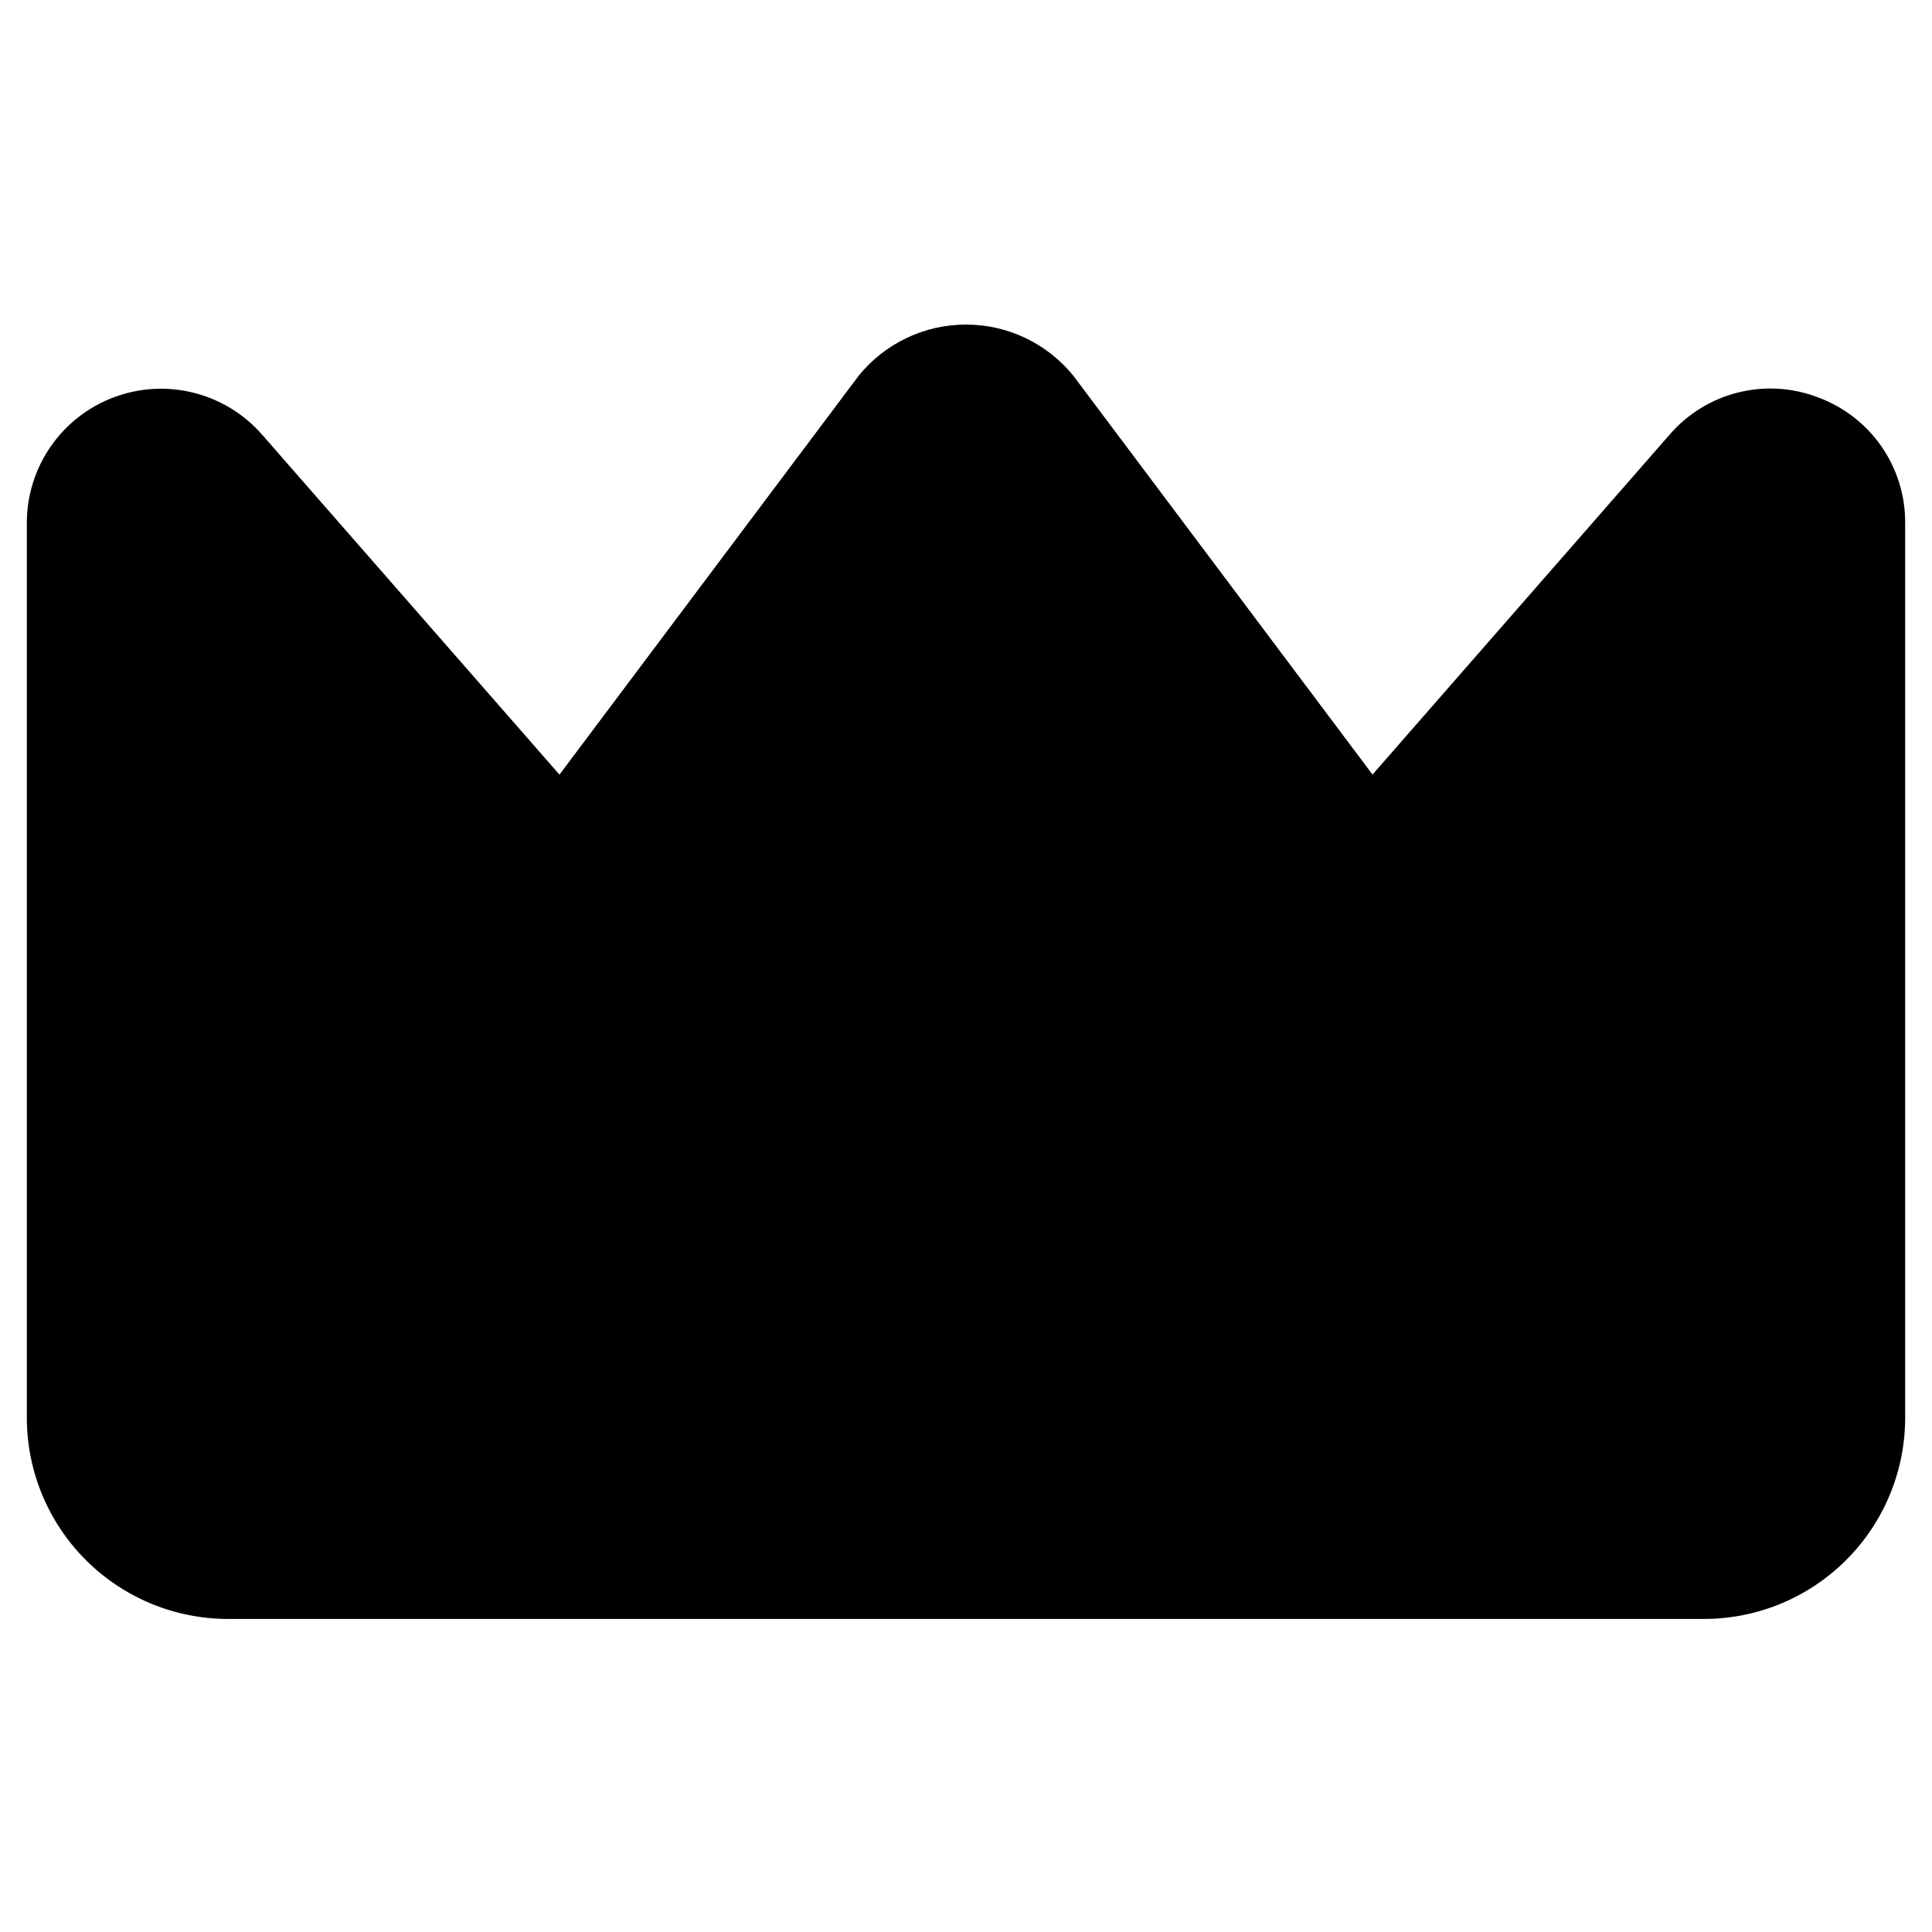
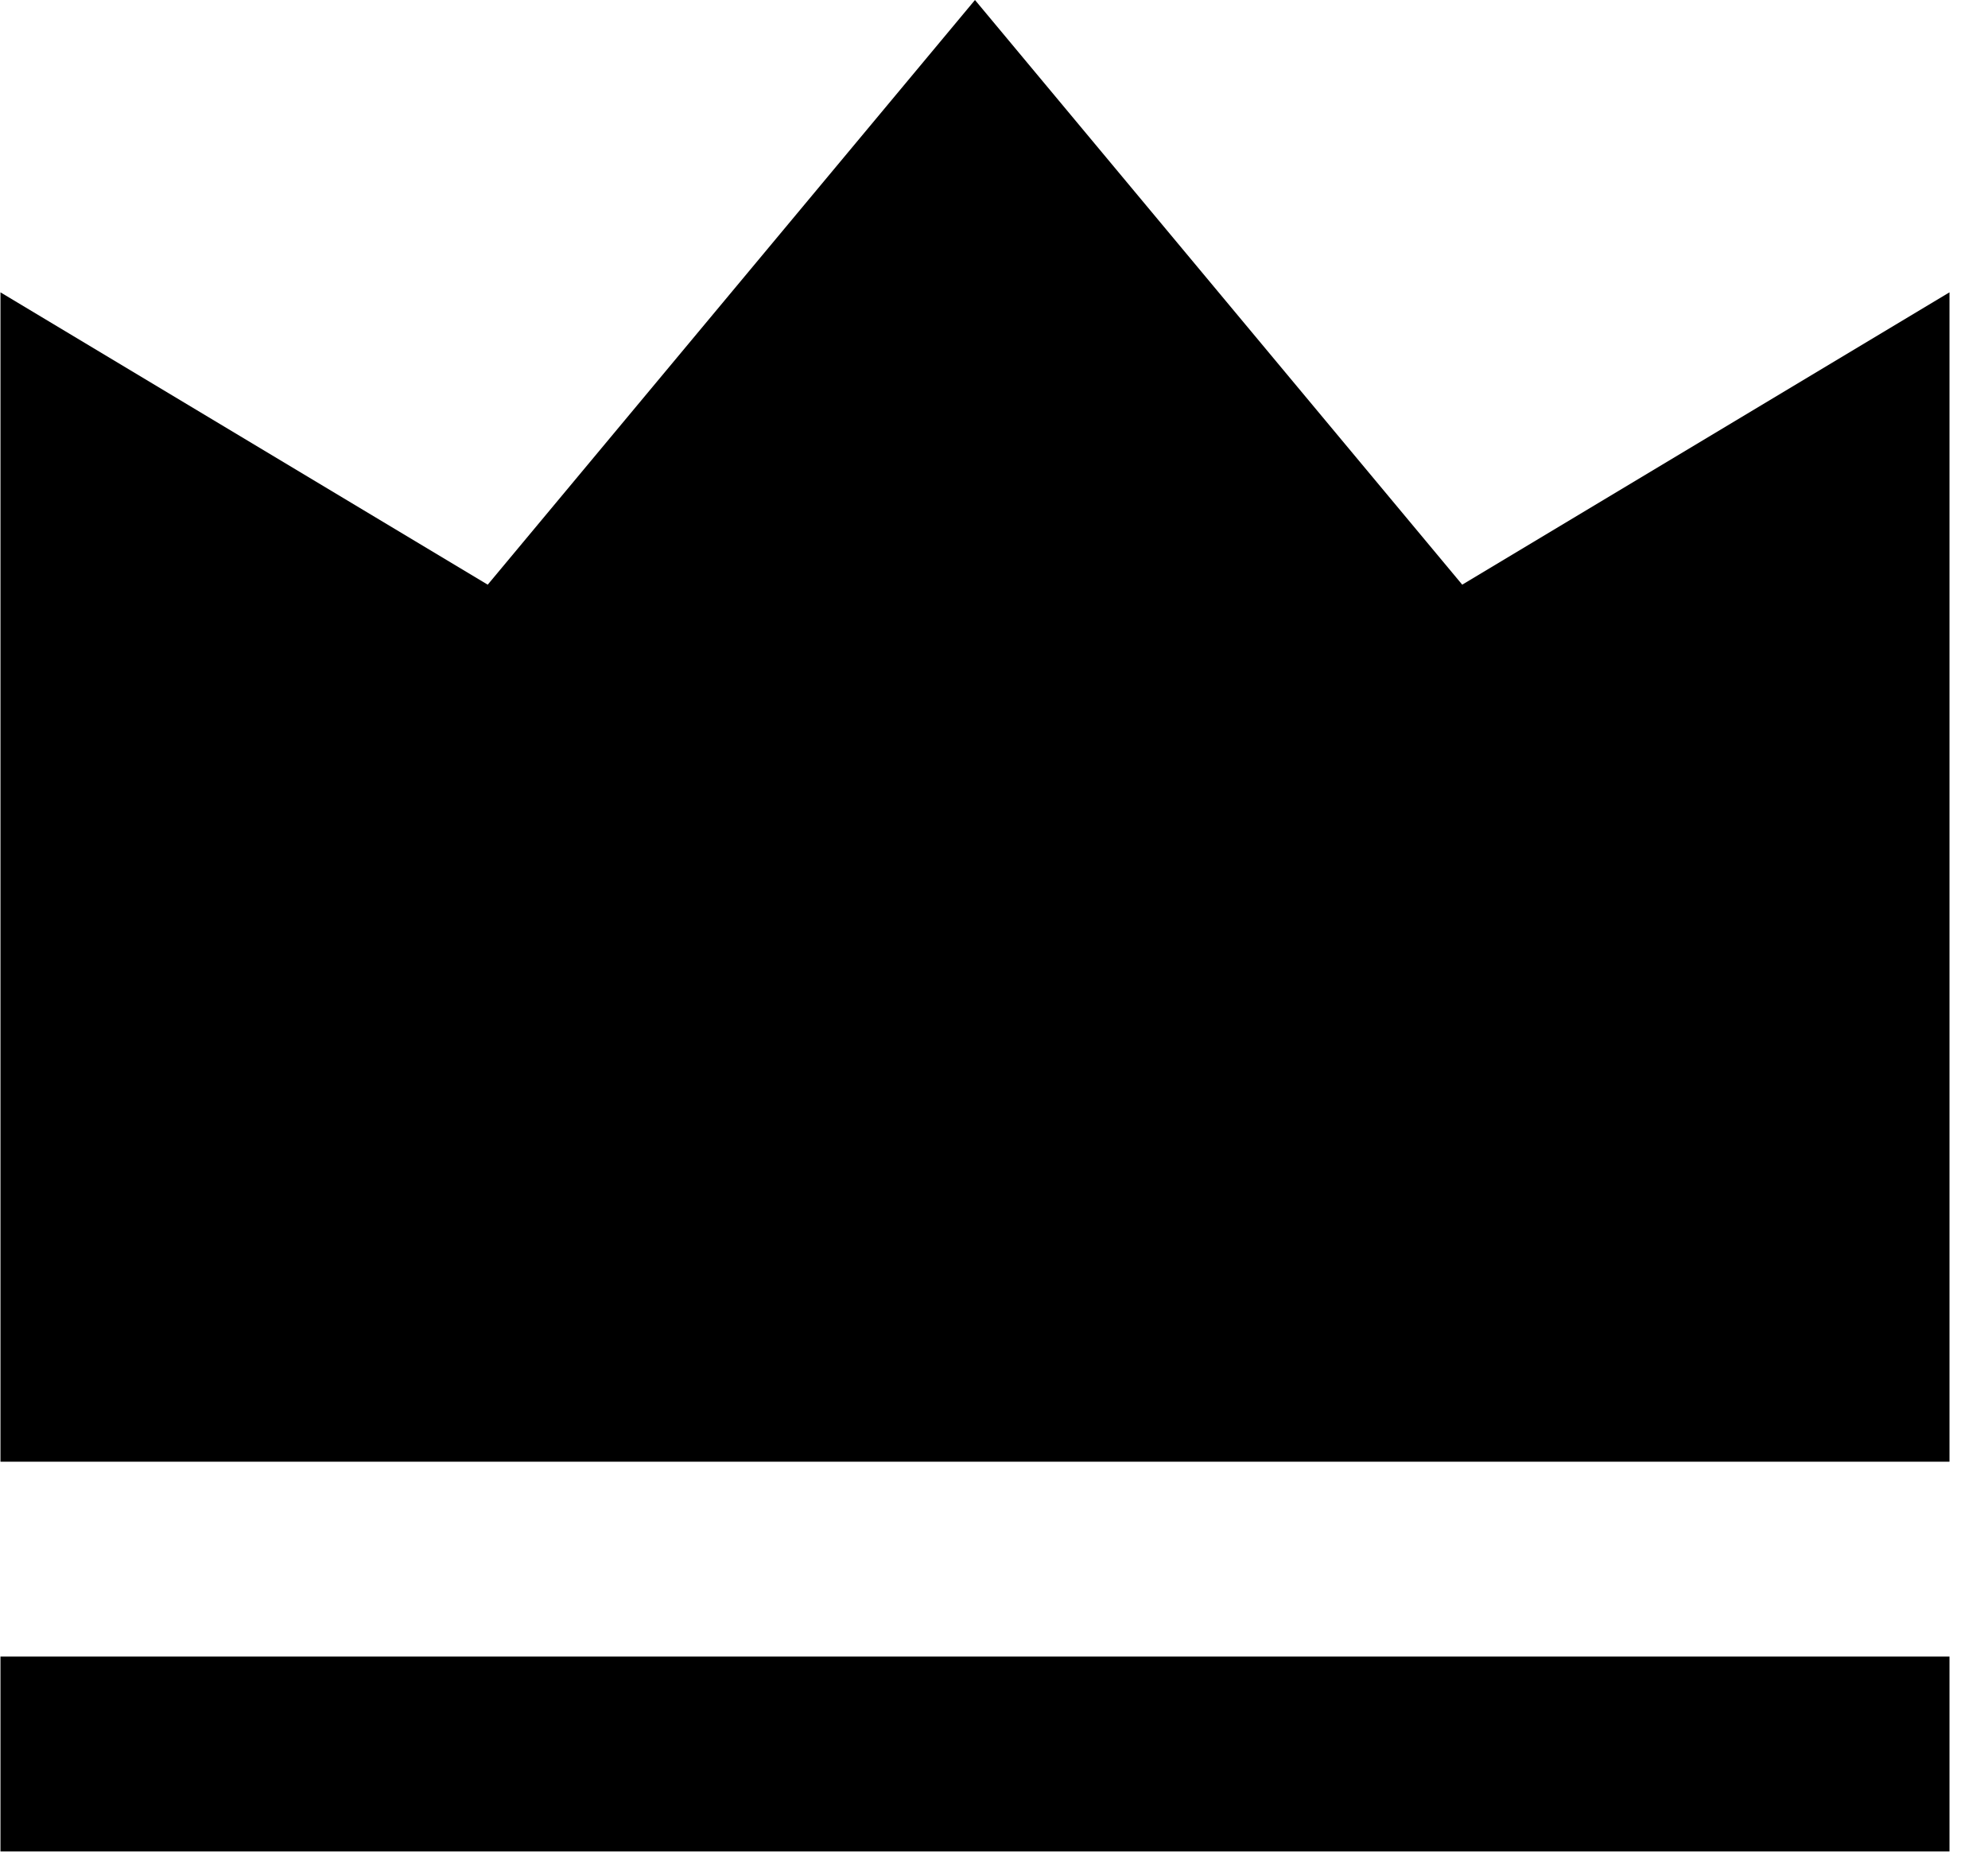
- <svg xmlns="http://www.w3.org/2000/svg" width="60" height="60" viewBox="0 0 54 37" fill="none">
-   <path d="M50.812 2.606C50.099 2.332 49.318 2.285 48.577 2.471C47.835 2.657 47.169 3.067 46.669 3.645L38.362 13.149L30 2.002C29.638 1.556 29.181 1.195 28.662 0.948C28.143 0.7 27.575 0.572 27 0.572C26.425 0.572 25.857 0.7 25.338 0.948C24.819 1.195 24.362 1.556 24 2.002L15.637 13.151L7.322 3.645C6.819 3.071 6.154 2.664 5.414 2.478C4.673 2.292 3.894 2.336 3.18 2.605C2.466 2.873 1.851 3.353 1.416 3.981C0.982 4.608 0.75 5.353 0.75 6.116V31.125C0.75 32.617 1.343 34.048 2.398 35.102C3.452 36.157 4.883 36.75 6.375 36.75H47.625C49.117 36.75 50.548 36.157 51.602 35.102C52.657 34.048 53.25 32.617 53.25 31.125V6.116C53.254 5.352 53.022 4.604 52.586 3.976C52.15 3.348 51.53 2.87 50.812 2.606Z" fill="black" />
+ <svg xmlns="http://www.w3.org/2000/svg" width="51" height="48" viewBox="0 0 51 48" fill="none">
+   <path d="M0.012 42.5H50.012V47.5H0.012V42.5ZM0.012 7.5L12.512 15L25.012 0L37.512 15L50.012 7.5V37.5H0.012V7.5Z" fill="black" />
</svg>
